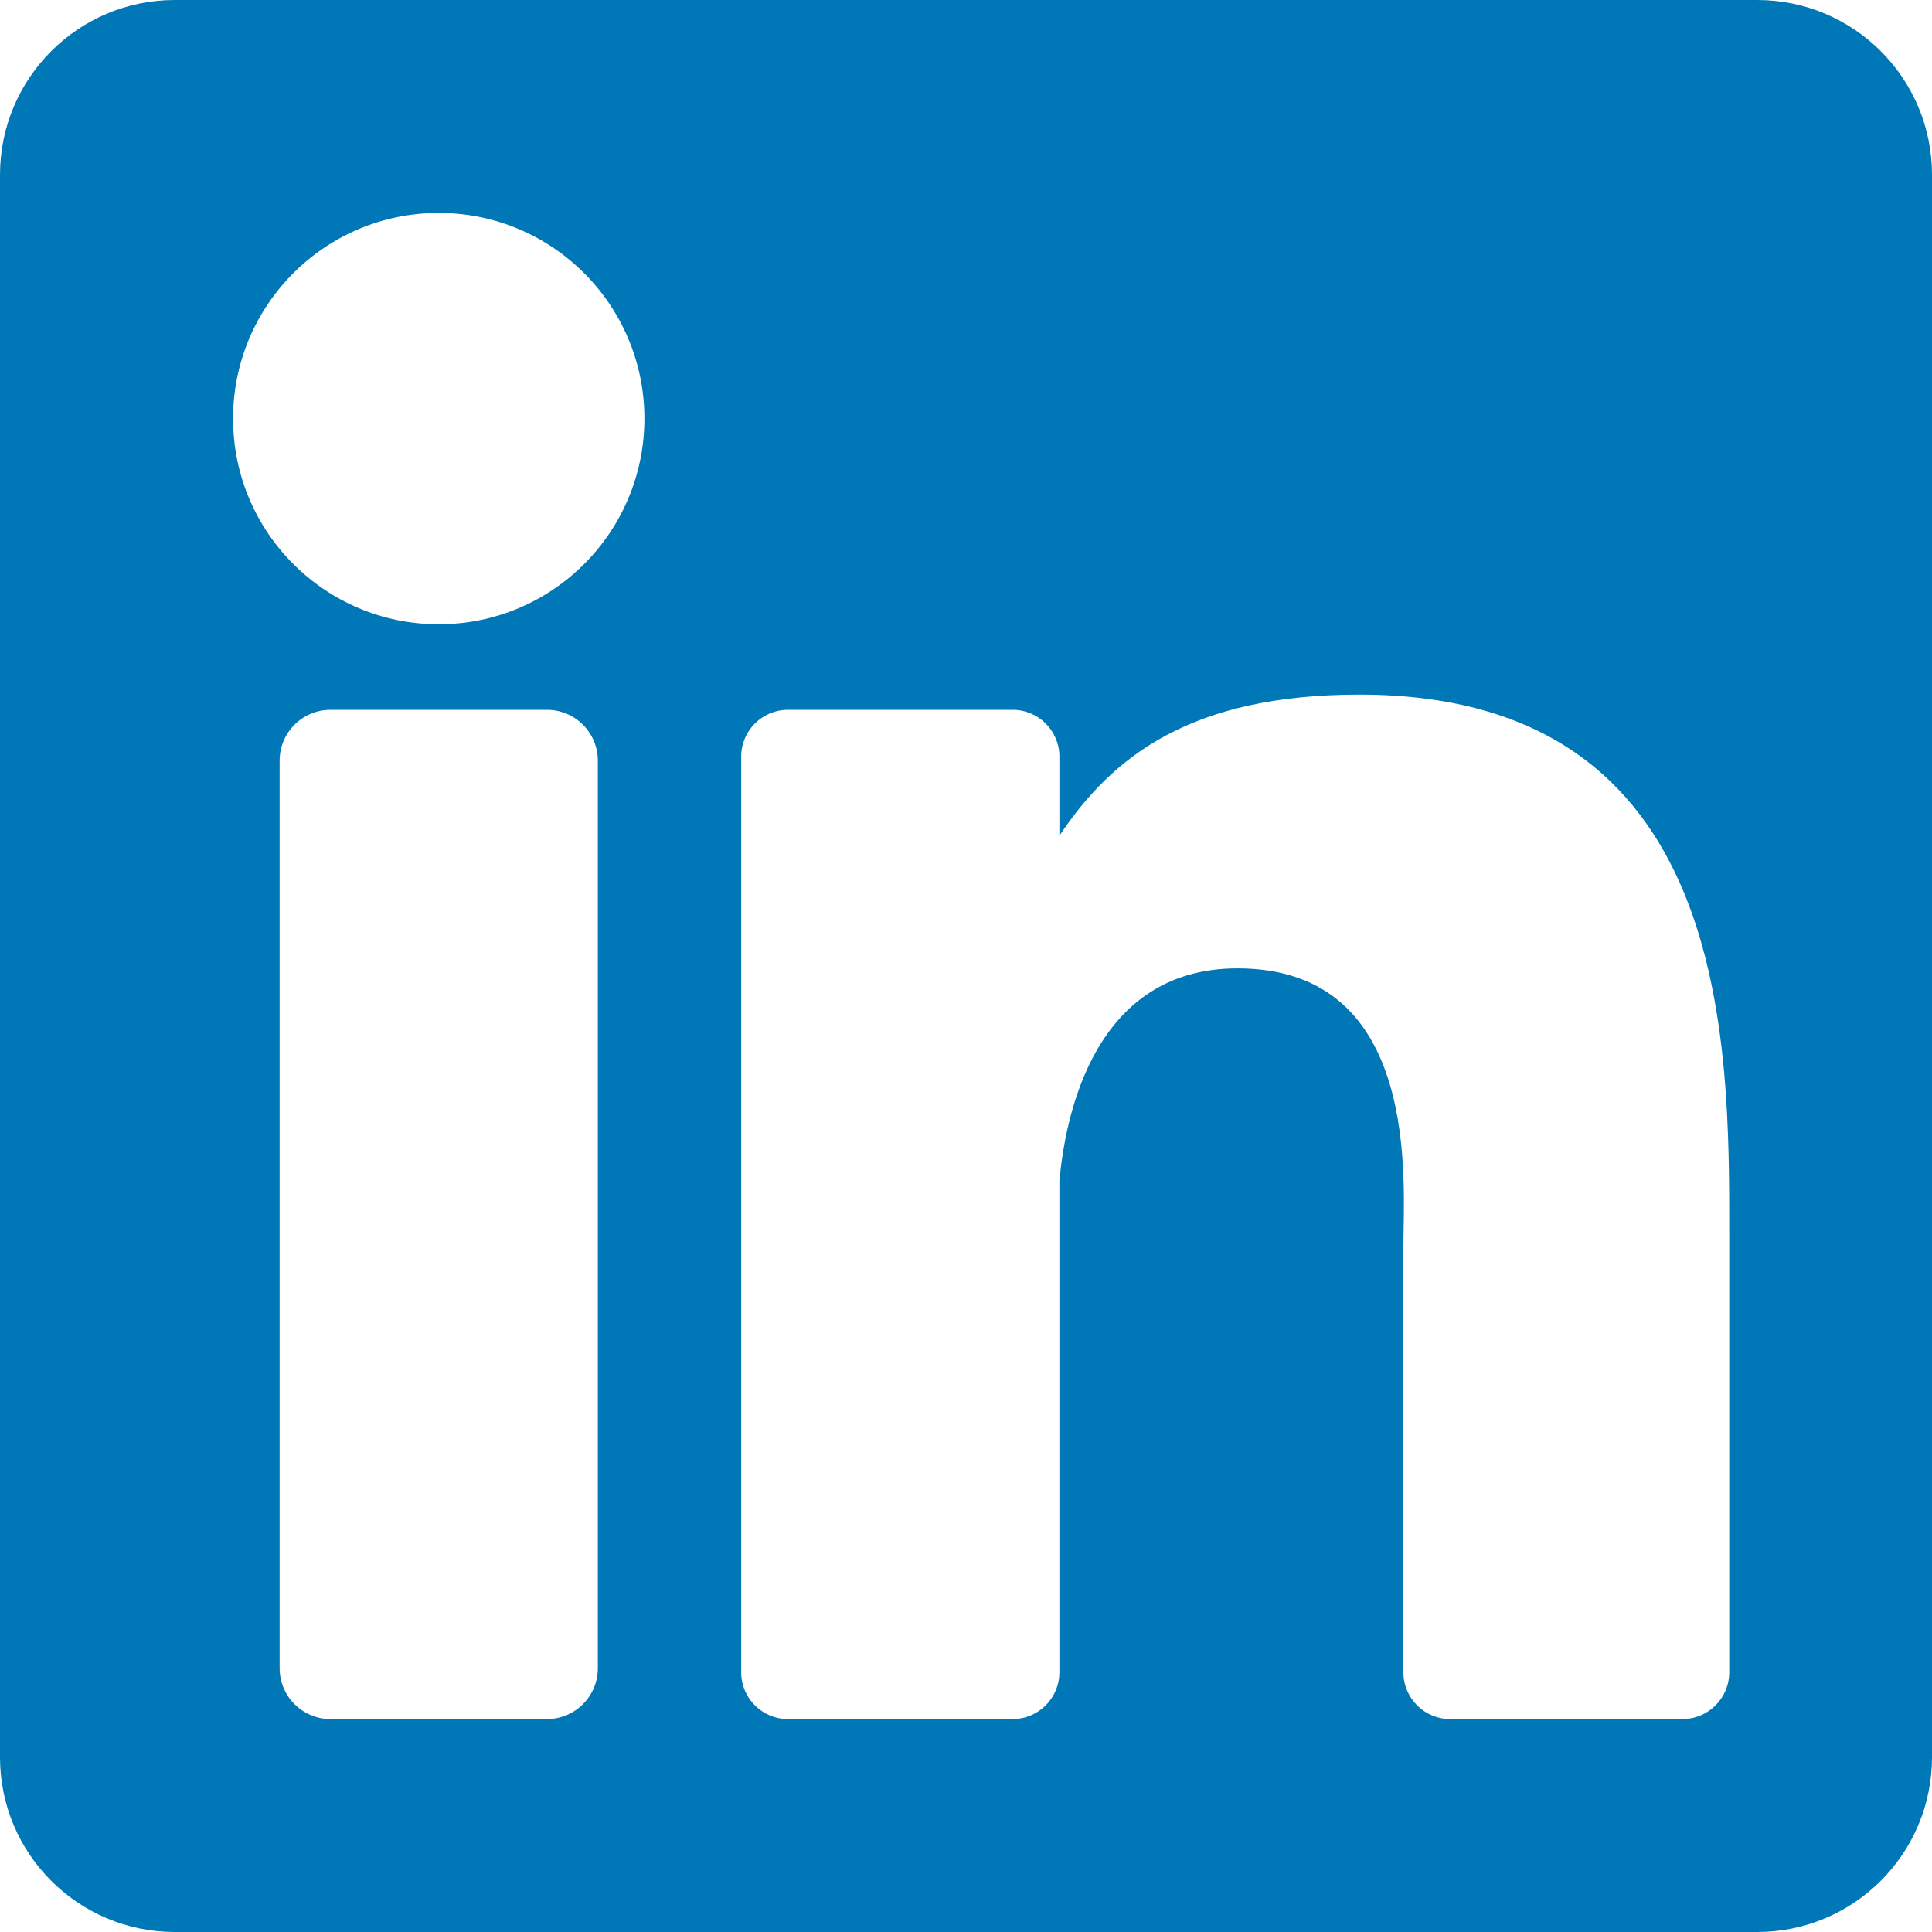
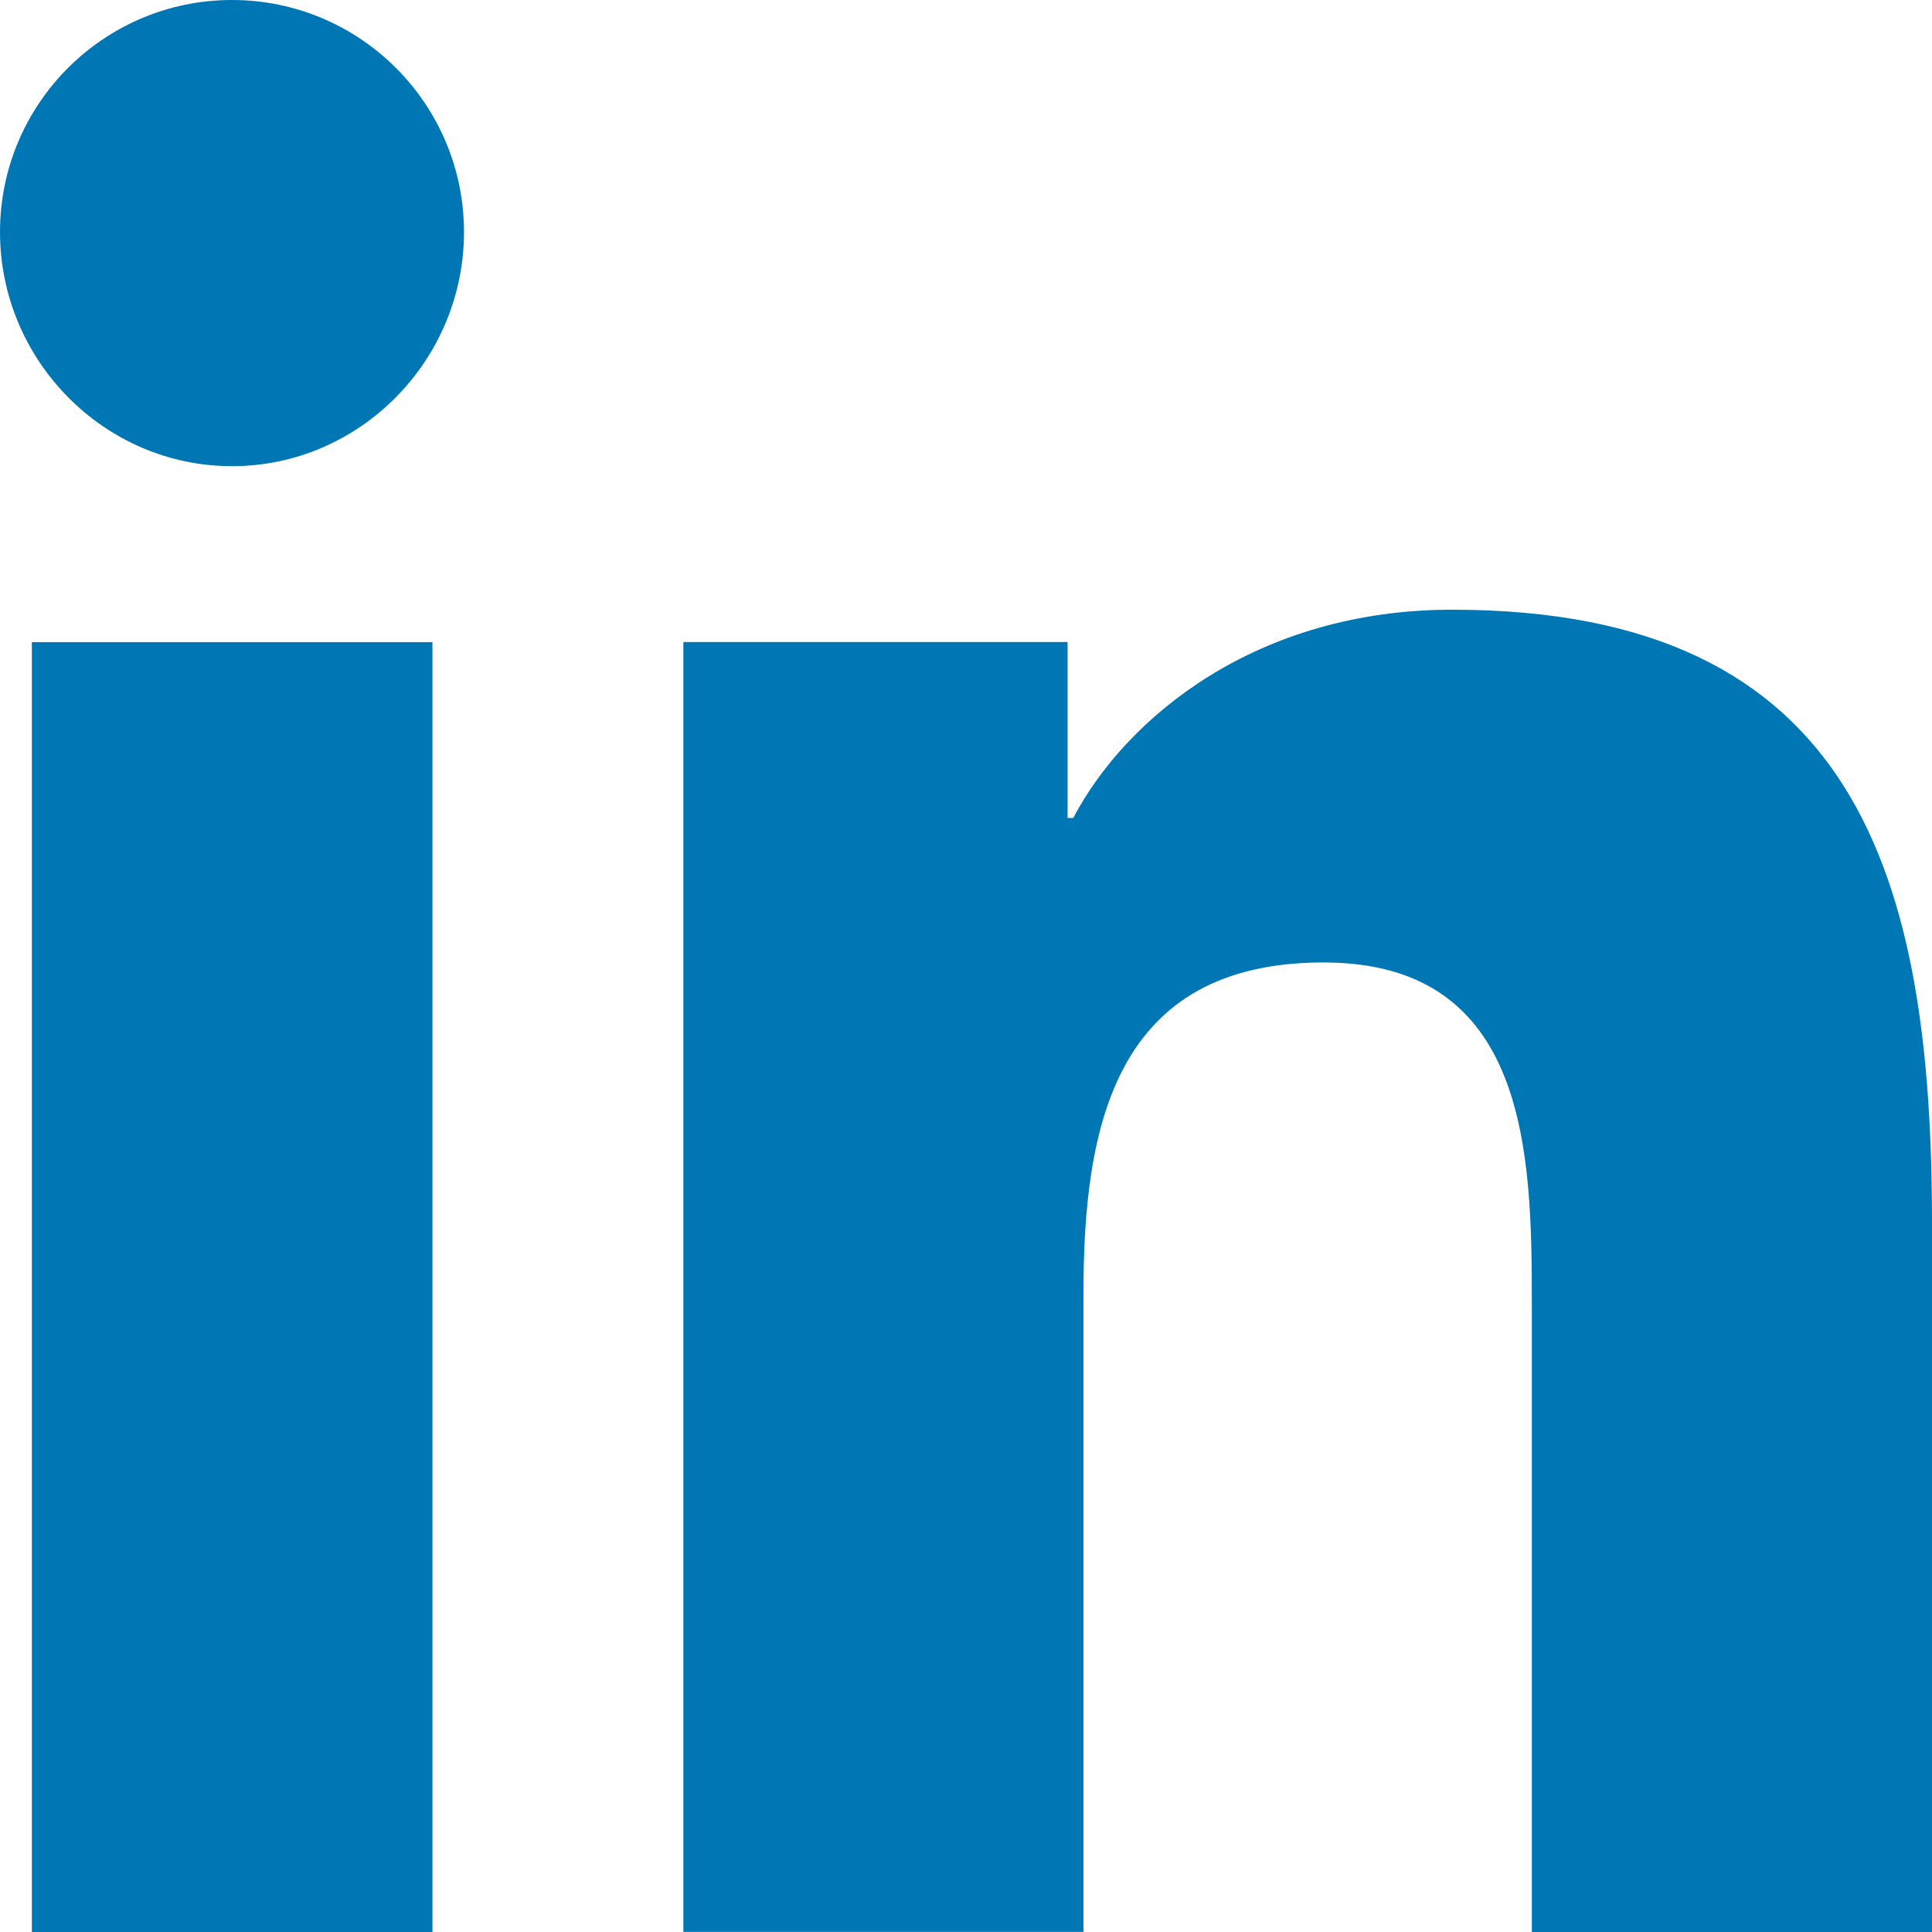
- <svg xmlns="http://www.w3.org/2000/svg" version="1.1" id="Layer_1" x="0px" y="0px" viewBox="0 0 382 382" style="enable-background:new 0 0 382 382;" xml:space="preserve">
-   <path style="fill:#0077B7;" d="M347.445,0H34.555C15.471,0,0,15.471,0,34.555v312.889C0,366.529,15.471,382,34.555,382h312.889  C366.529,382,382,366.529,382,347.444V34.555C382,15.471,366.529,0,347.445,0z M118.207,329.844c0,5.554-4.502,10.056-10.056,10.056  H65.345c-5.554,0-10.056-4.502-10.056-10.056V150.403c0-5.554,4.502-10.056,10.056-10.056h42.806  c5.554,0,10.056,4.502,10.056,10.056V329.844z M86.748,123.432c-22.459,0-40.666-18.207-40.666-40.666S64.289,42.1,86.748,42.1  s40.666,18.207,40.666,40.666S109.208,123.432,86.748,123.432z M341.91,330.654c0,5.106-4.14,9.246-9.246,9.246H286.73  c-5.106,0-9.246-4.14-9.246-9.246v-84.168c0-12.556,3.683-55.021-32.813-55.021c-28.309,0-34.051,29.066-35.204,42.11v97.079  c0,5.106-4.139,9.246-9.246,9.246h-44.426c-5.106,0-9.246-4.14-9.246-9.246V149.593c0-5.106,4.14-9.246,9.246-9.246h44.426  c5.106,0,9.246,4.14,9.246,9.246v15.655c10.497-15.753,26.097-27.912,59.312-27.912c73.552,0,73.131,68.716,73.131,106.472  L341.91,330.654L341.91,330.654z" />
-   <g>
- </g>
-   <g>
- </g>
-   <g>
- </g>
-   <g>
- </g>
-   <g>
- </g>
-   <g>
- </g>
-   <g>
- </g>
-   <g>
- </g>
-   <g>
- </g>
-   <g>
- </g>
-   <g>
- </g>
-   <g>
- </g>
-   <g>
- </g>
-   <g>
- </g>
-   <g>
- </g>
+ <svg xmlns="http://www.w3.org/2000/svg" enable-background="new 0 0 24 24" height="512" viewBox="0 0 24 24" width="512">
+   <g fill="#0077b5">
+     <path d="m23.994 24v-.001h.006v-8.802c0-4.306-.927-7.623-5.961-7.623-2.42 0-4.044 1.328-4.707 2.587h-.07v-2.185h-4.773v16.023h4.97v-7.934c0-2.089.396-4.109 2.983-4.109 2.549 0 2.587 2.384 2.587 4.243v7.801z" />
+     <path d="m.396 7.977h4.976v16.023h-4.976z" />
+     <path d="m2.882 0c-1.591 0-2.882 1.291-2.882 2.882s1.291 2.909 2.882 2.909 2.882-1.318 2.882-2.909c-.001-1.591-1.292-2.882-2.882-2.882z" />
+   </g>
</svg>
